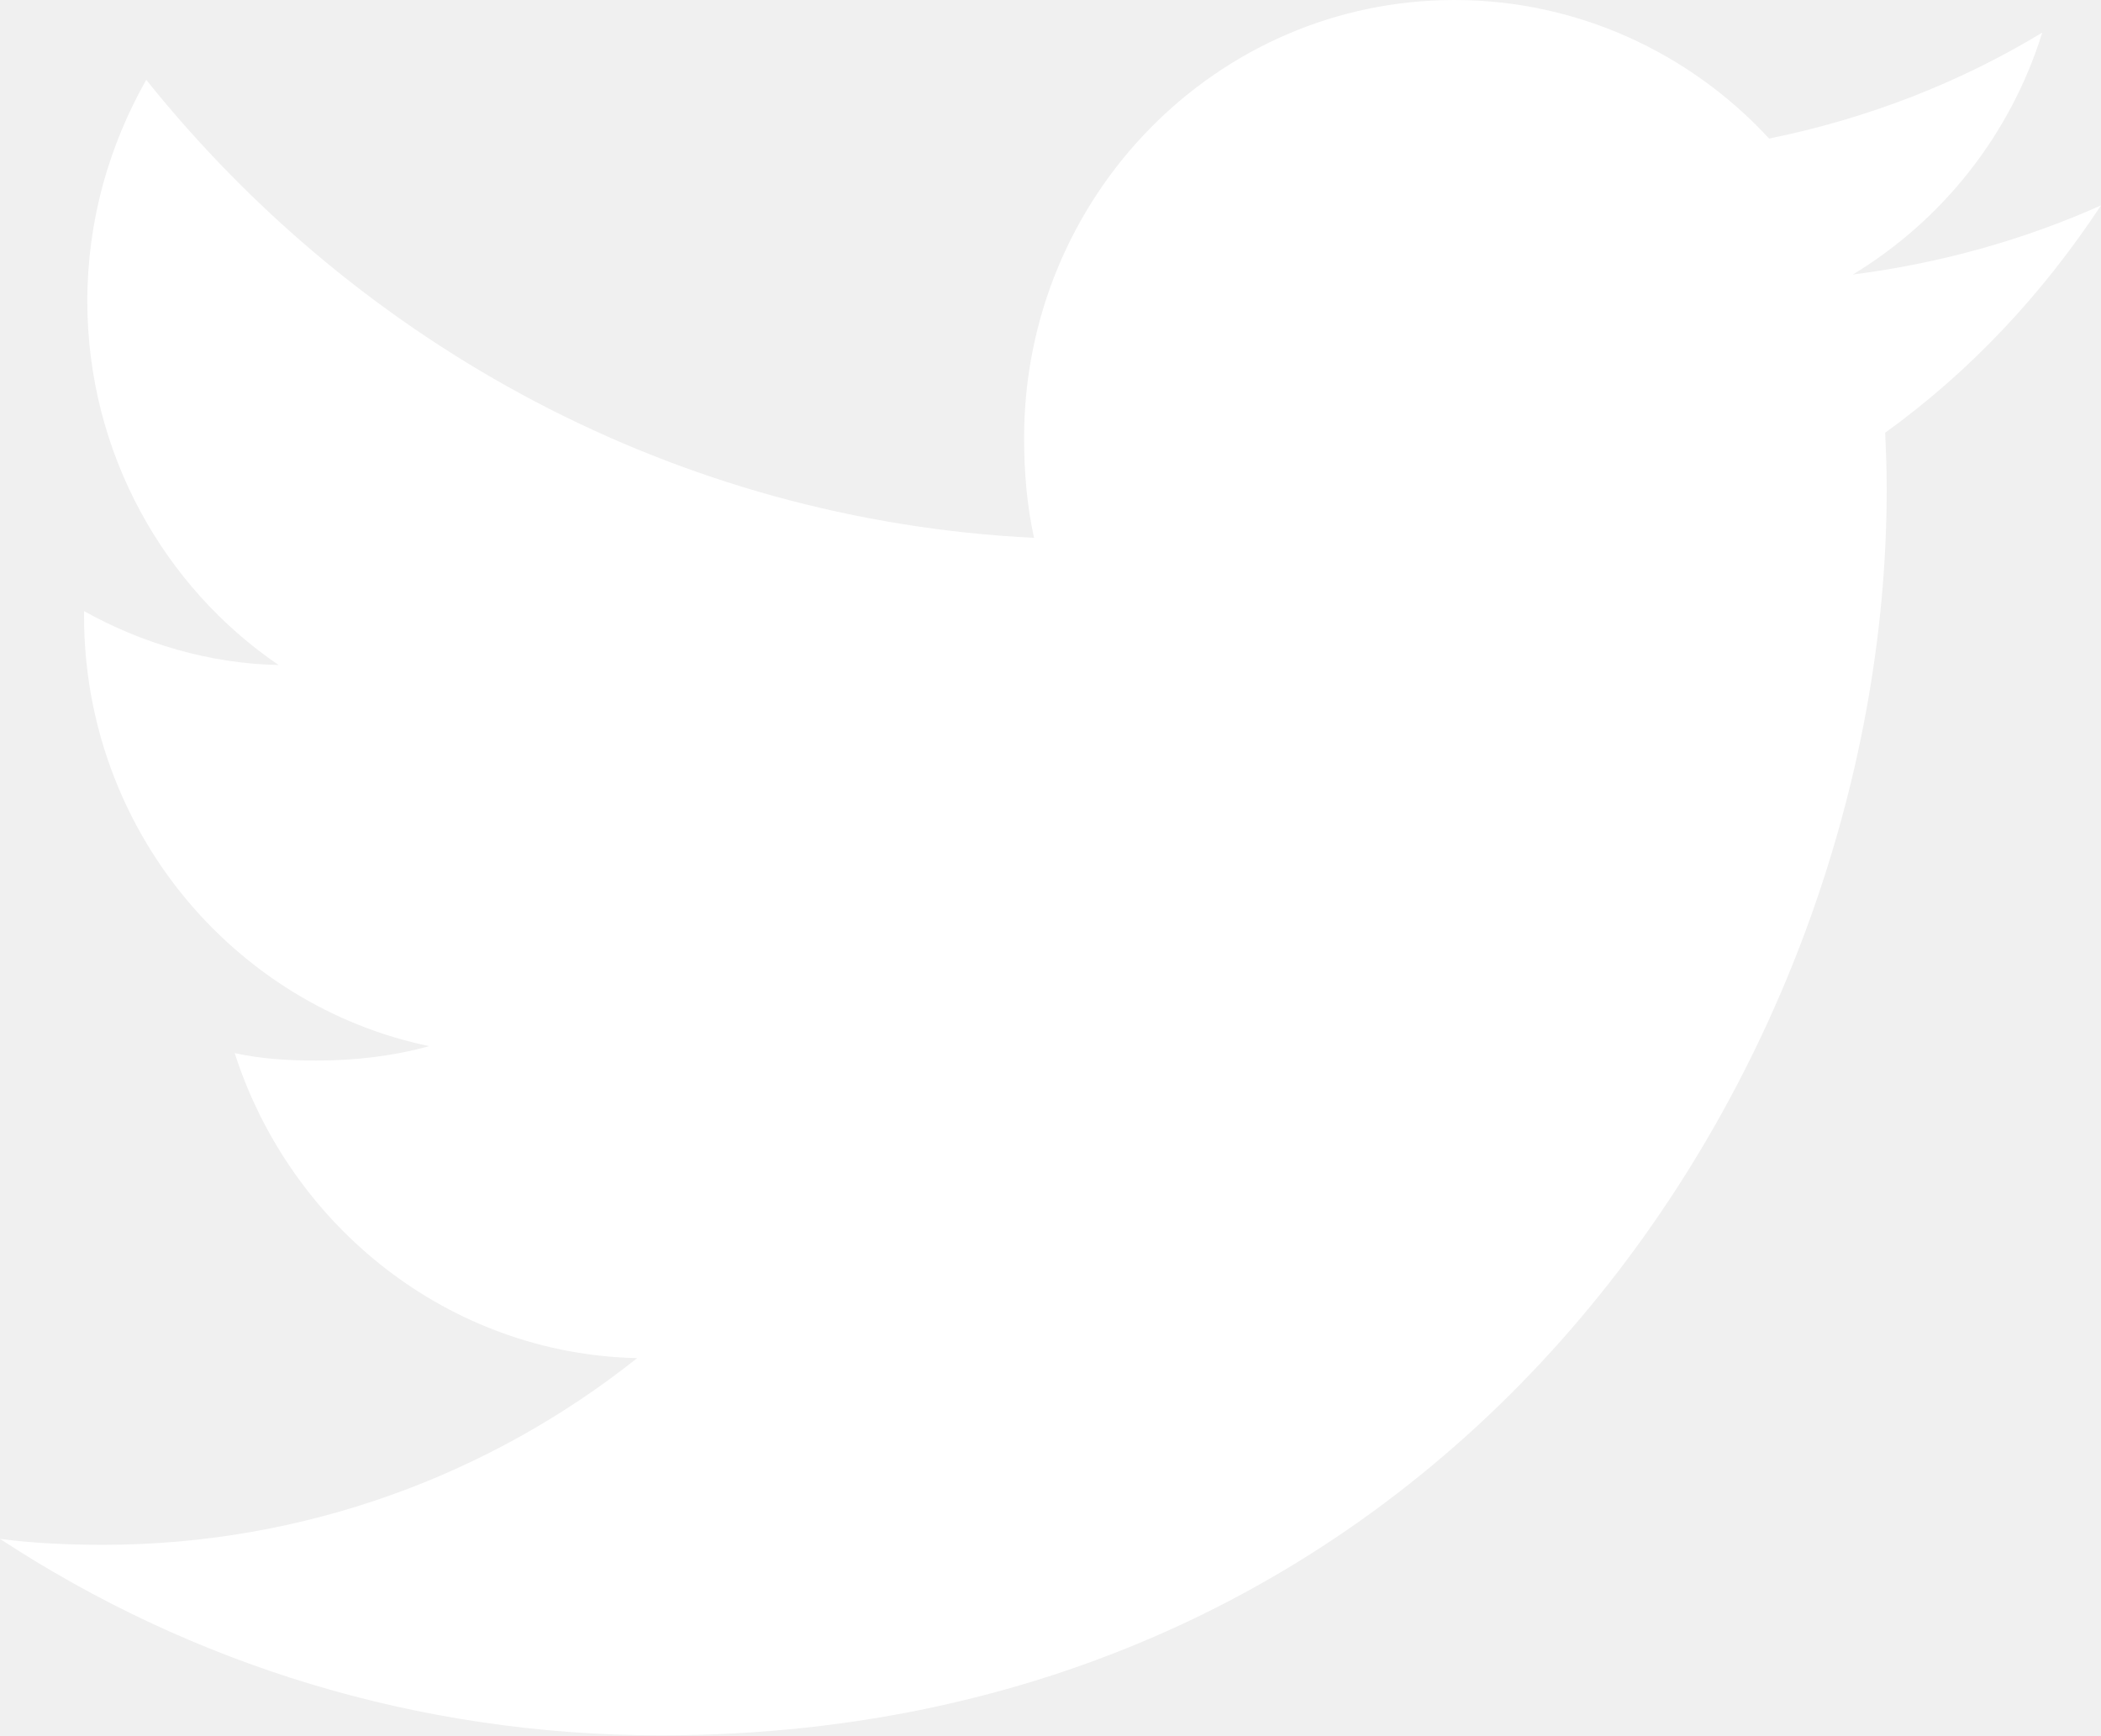
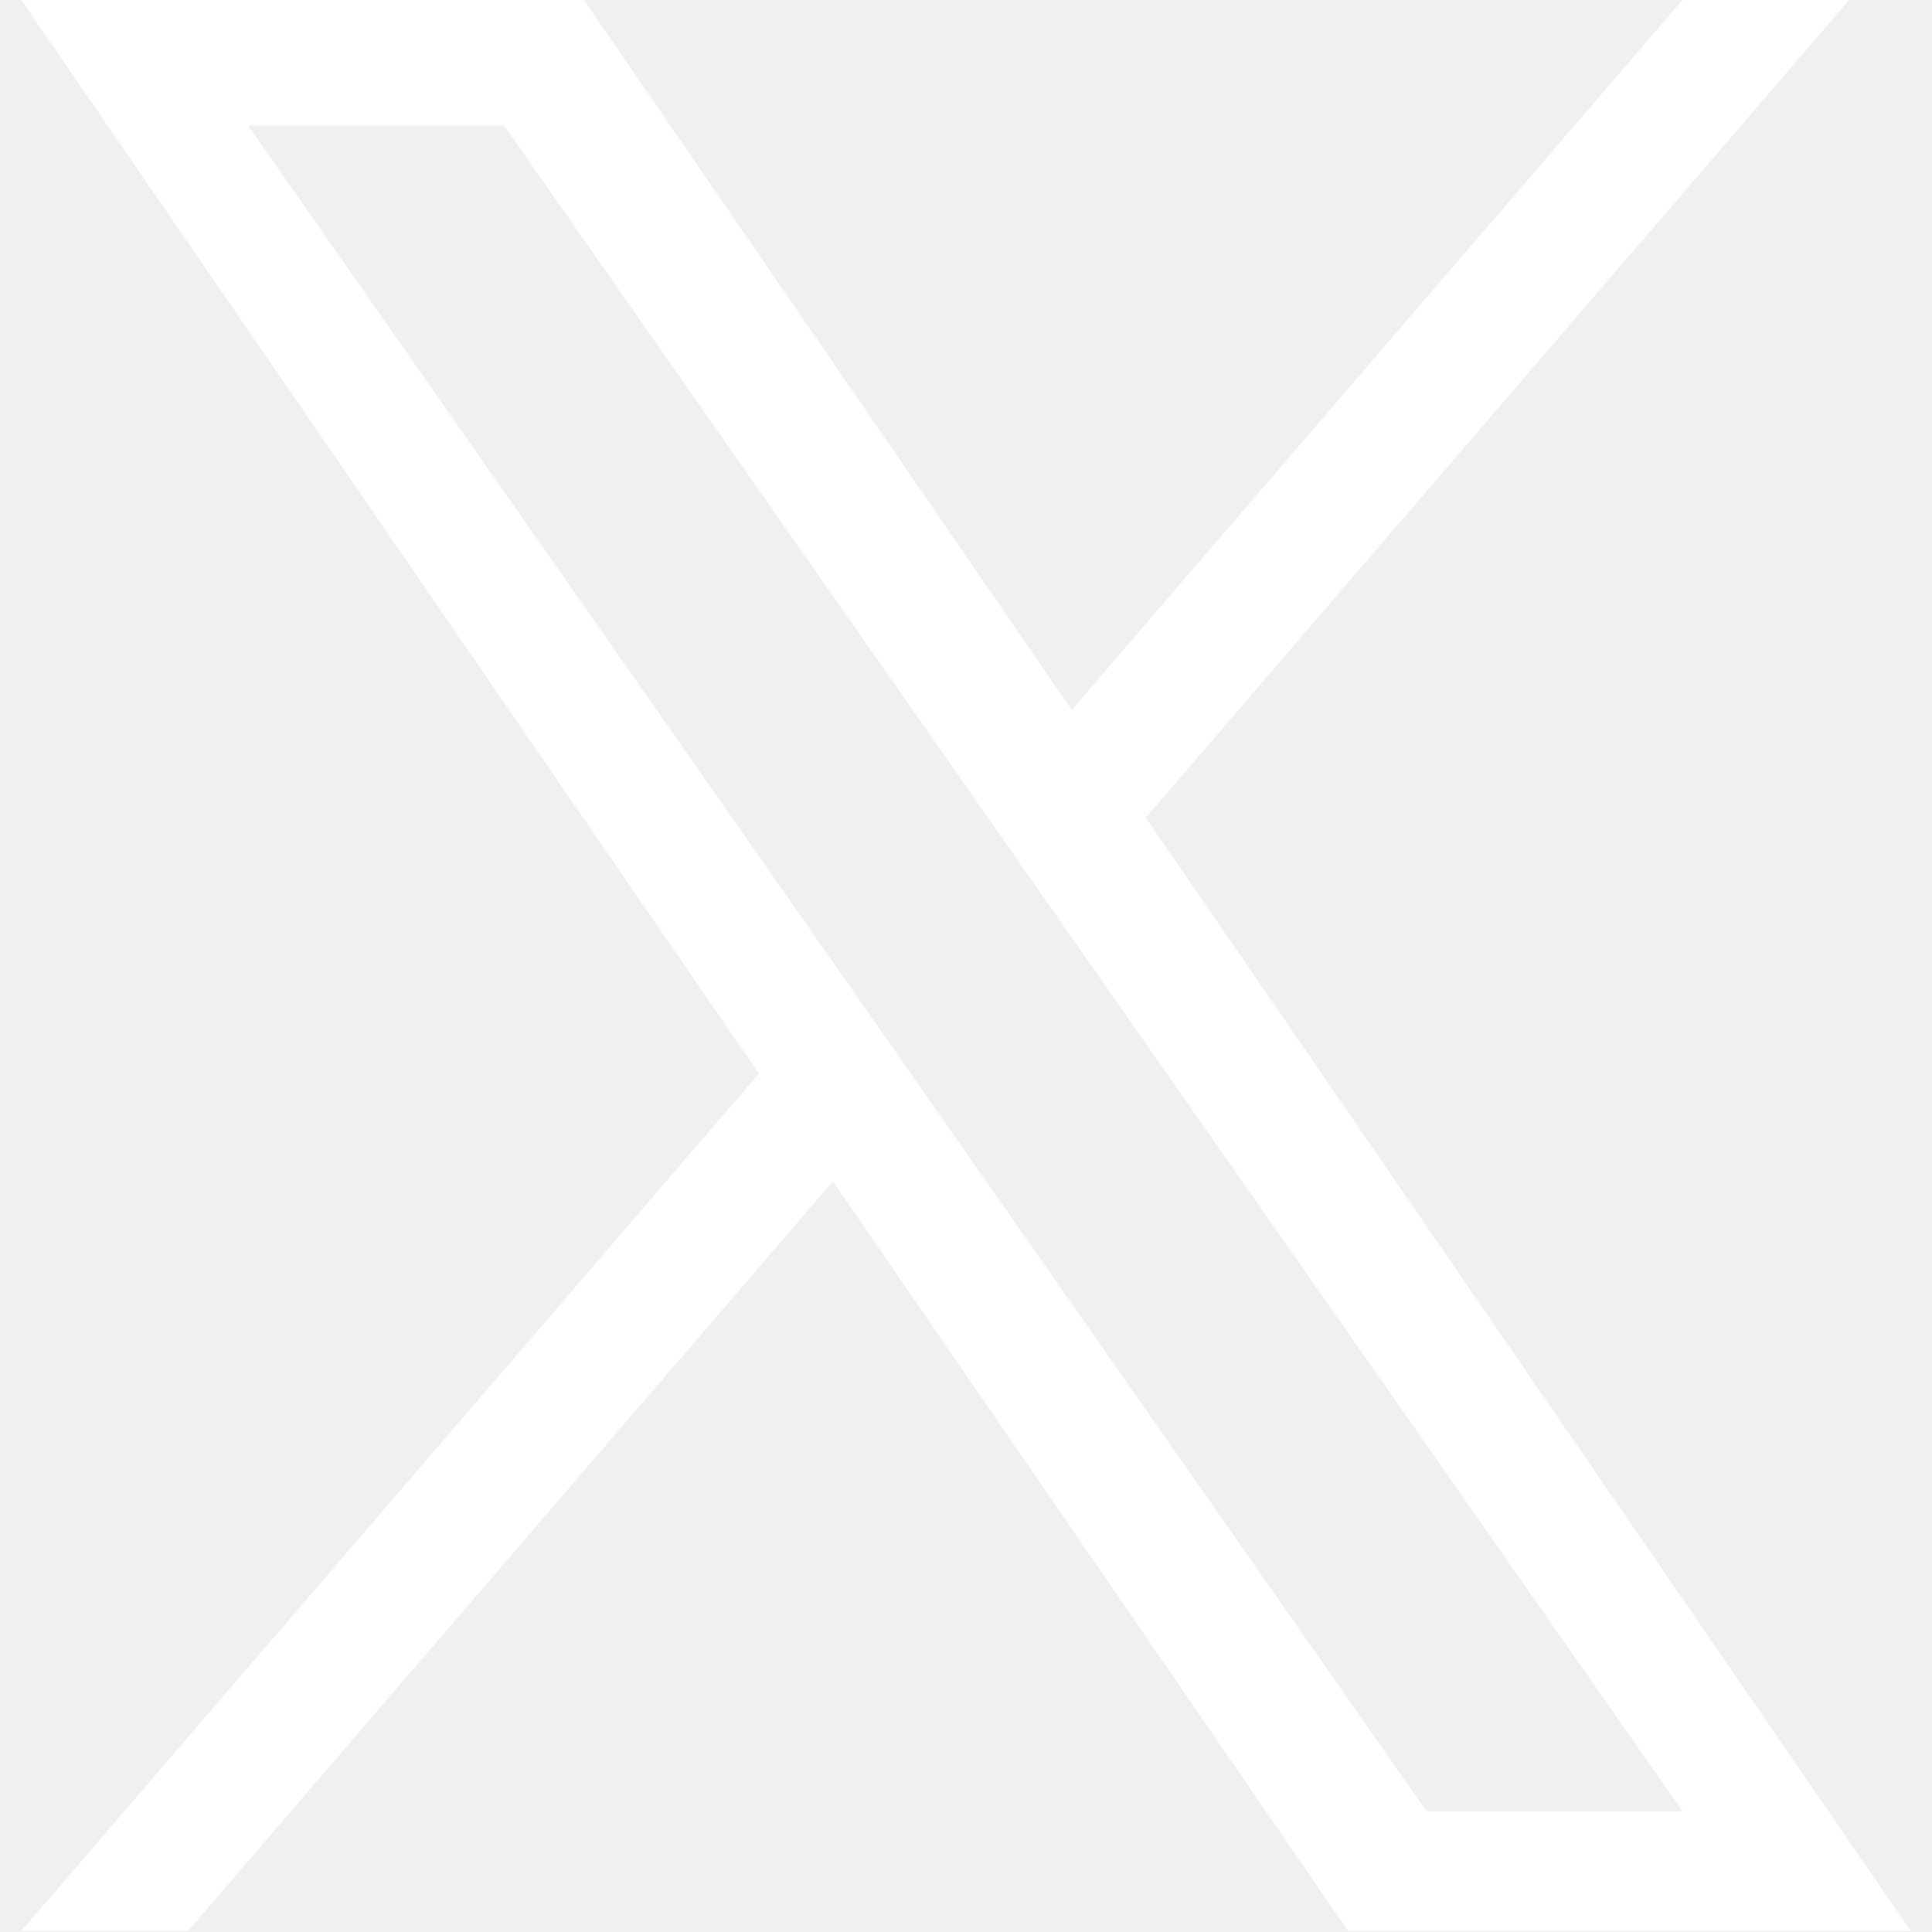
- <svg xmlns="http://www.w3.org/2000/svg" width="23" height="19" viewBox="0 0 23 19" fill="none">
-   <path d="M23 2.249C22.145 2.631 21.233 2.884 20.283 3.006C21.261 2.413 22.007 1.481 22.357 0.357C21.446 0.909 20.44 1.299 19.367 1.517C18.502 0.58 17.269 0 15.923 0C13.313 0 11.211 2.154 11.211 4.795C11.211 5.175 11.243 5.541 11.32 5.889C7.4 5.694 3.932 3.784 1.601 0.874C1.195 1.592 0.956 2.413 0.956 3.297C0.956 4.958 1.797 6.429 3.05 7.281C2.293 7.267 1.55 7.043 0.92 6.691C0.92 6.706 0.92 6.725 0.92 6.744C0.92 9.073 2.554 11.008 4.698 11.454C4.314 11.561 3.896 11.612 3.462 11.612C3.16 11.612 2.855 11.594 2.569 11.53C3.18 13.429 4.913 14.824 6.975 14.87C5.37 16.146 3.334 16.914 1.128 16.914C0.742 16.914 0.371 16.897 0 16.849C2.089 18.218 4.564 19 7.234 19C15.91 19 20.654 11.692 20.654 5.358C20.654 5.146 20.647 4.941 20.637 4.738C21.573 4.063 22.359 3.22 23 2.249Z" fill="white" />
+ <svg xmlns="http://www.w3.org/2000/svg" width="21" height="21" viewBox="0 0 1200 1227" fill="none">
+   <path d="M714.163 519.284L1160.89 0H1055.03L667.137 450.887L357.328 0H0L468.492 681.821L0 1226.37H105.866L515.491 750.218L842.672 1226.37H1200L714.137 519.284H714.163ZM569.165 687.828L521.697 619.934L144.011 79.694H306.615L611.412 515.685L658.88 583.579L1055.08 1150.3H892.476L569.165 687.854V687.828Z" fill="white" />
</svg>
